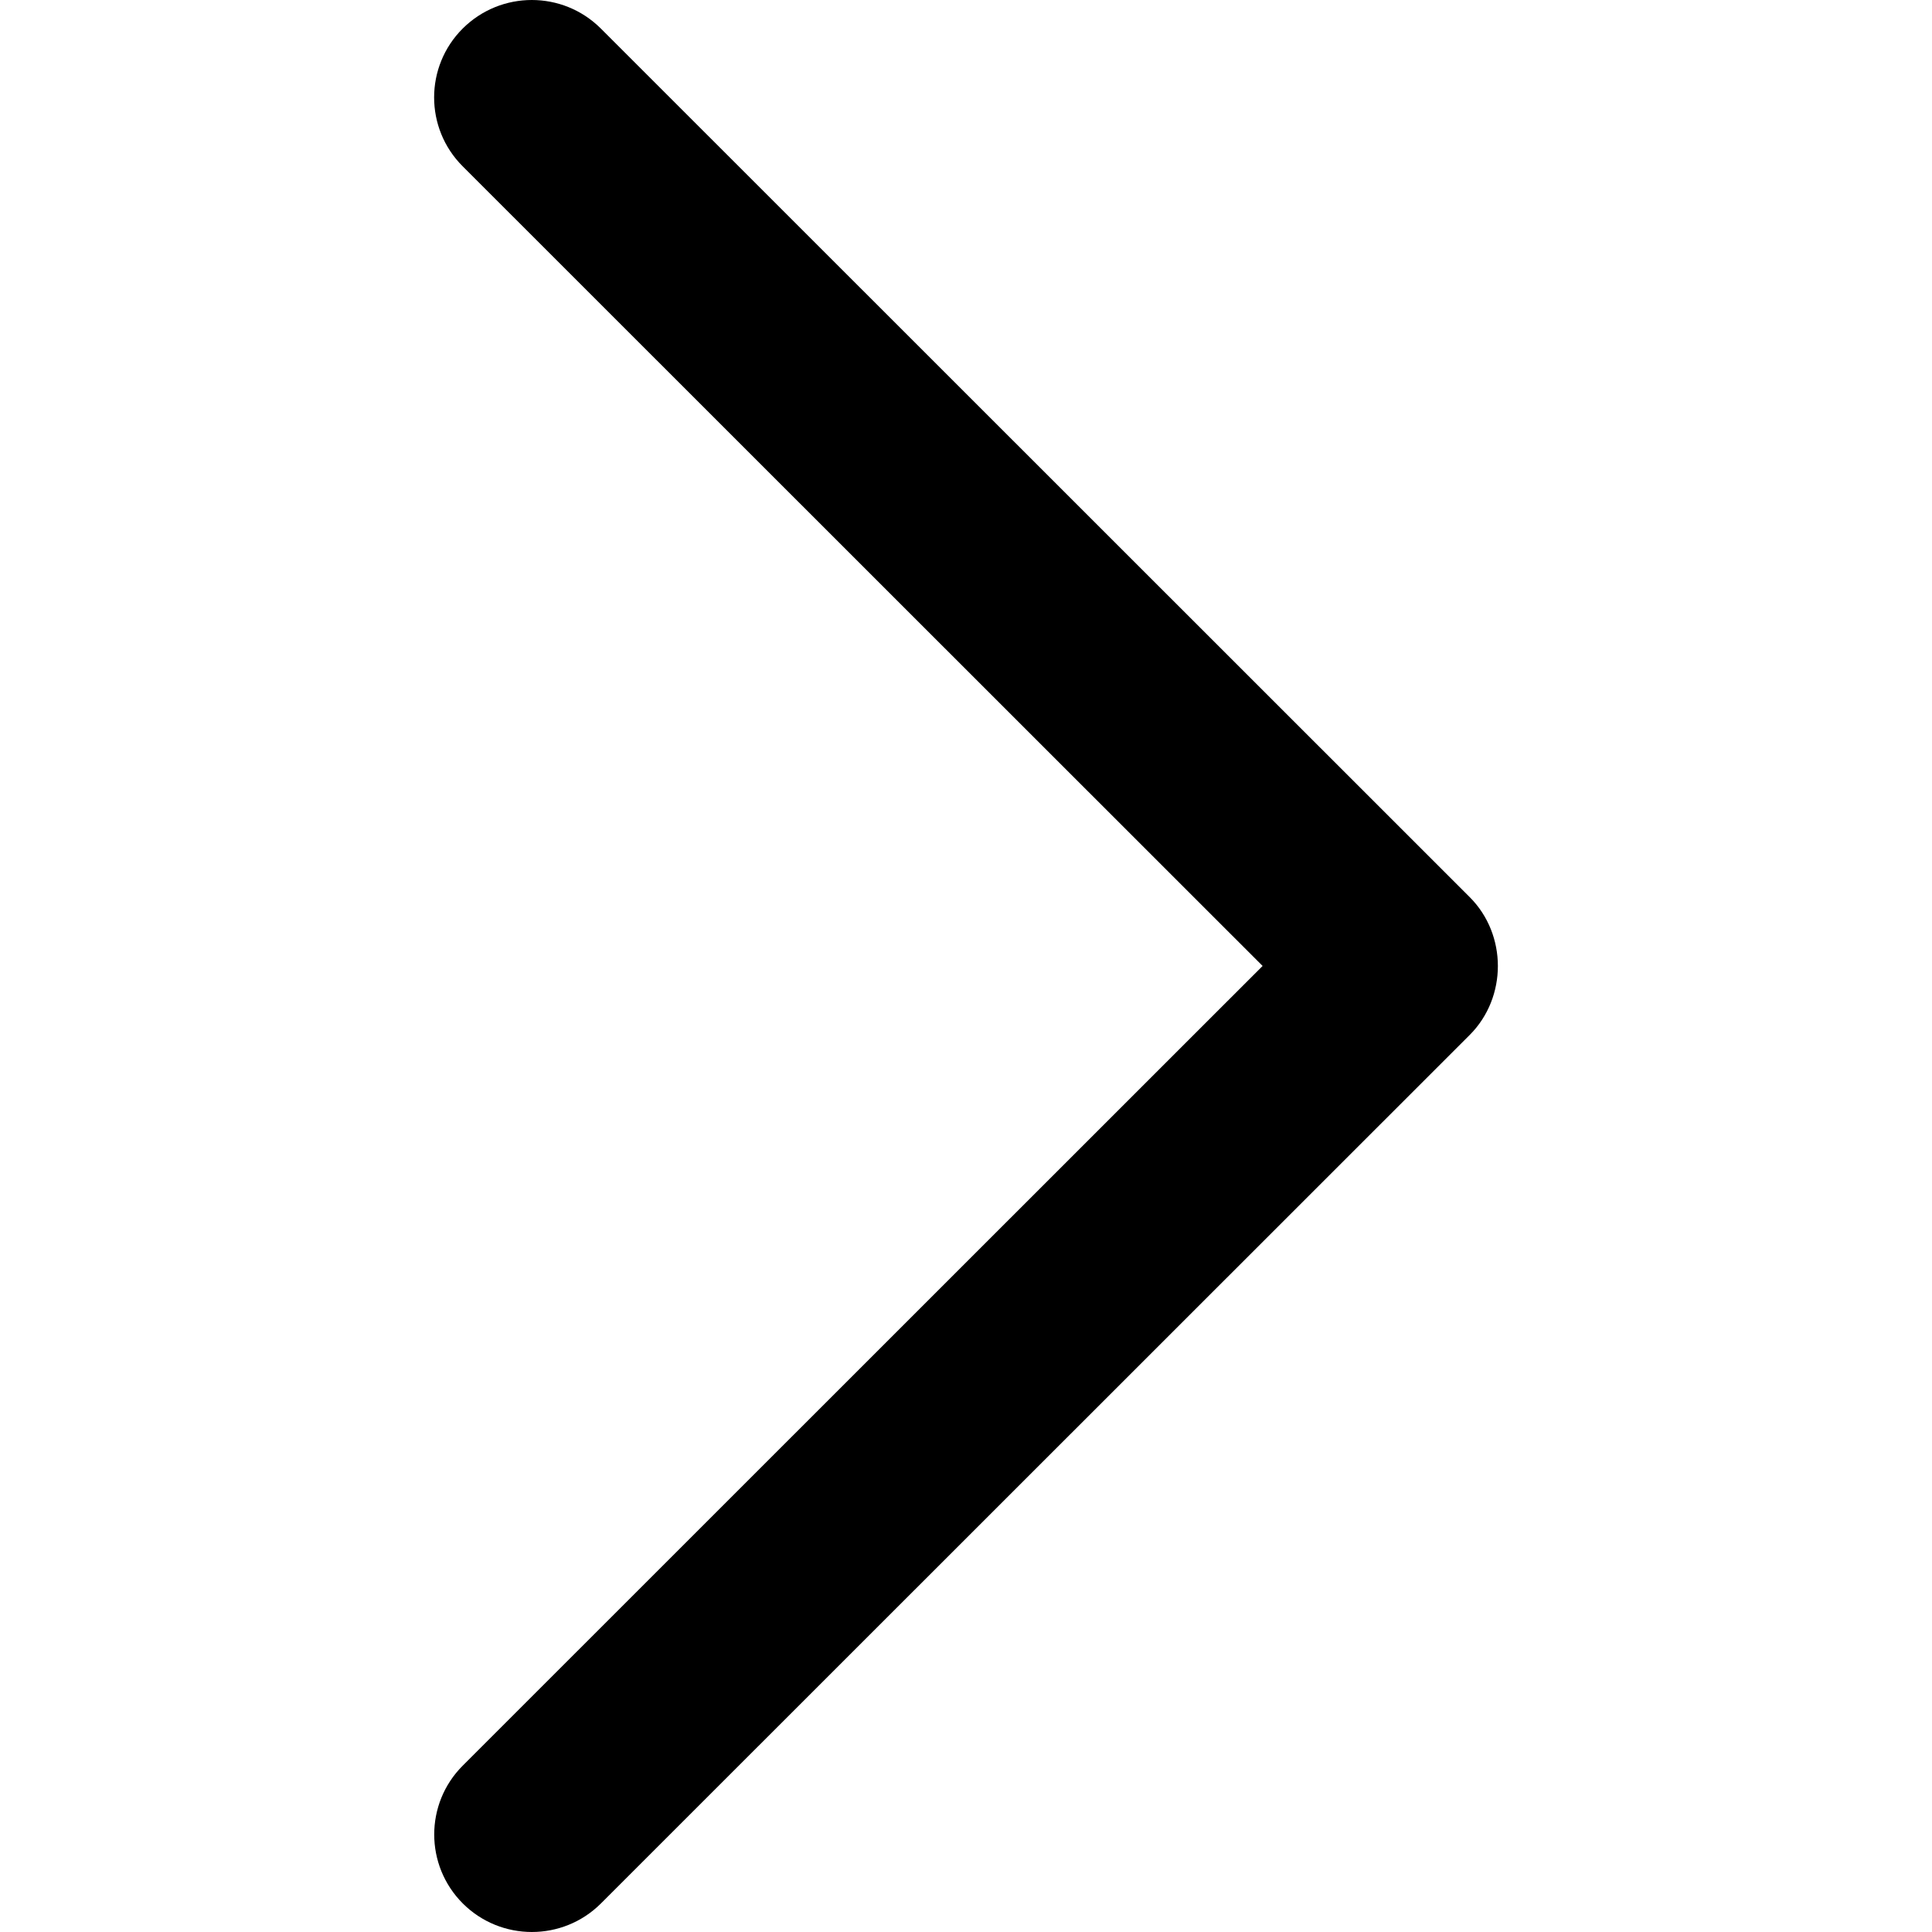
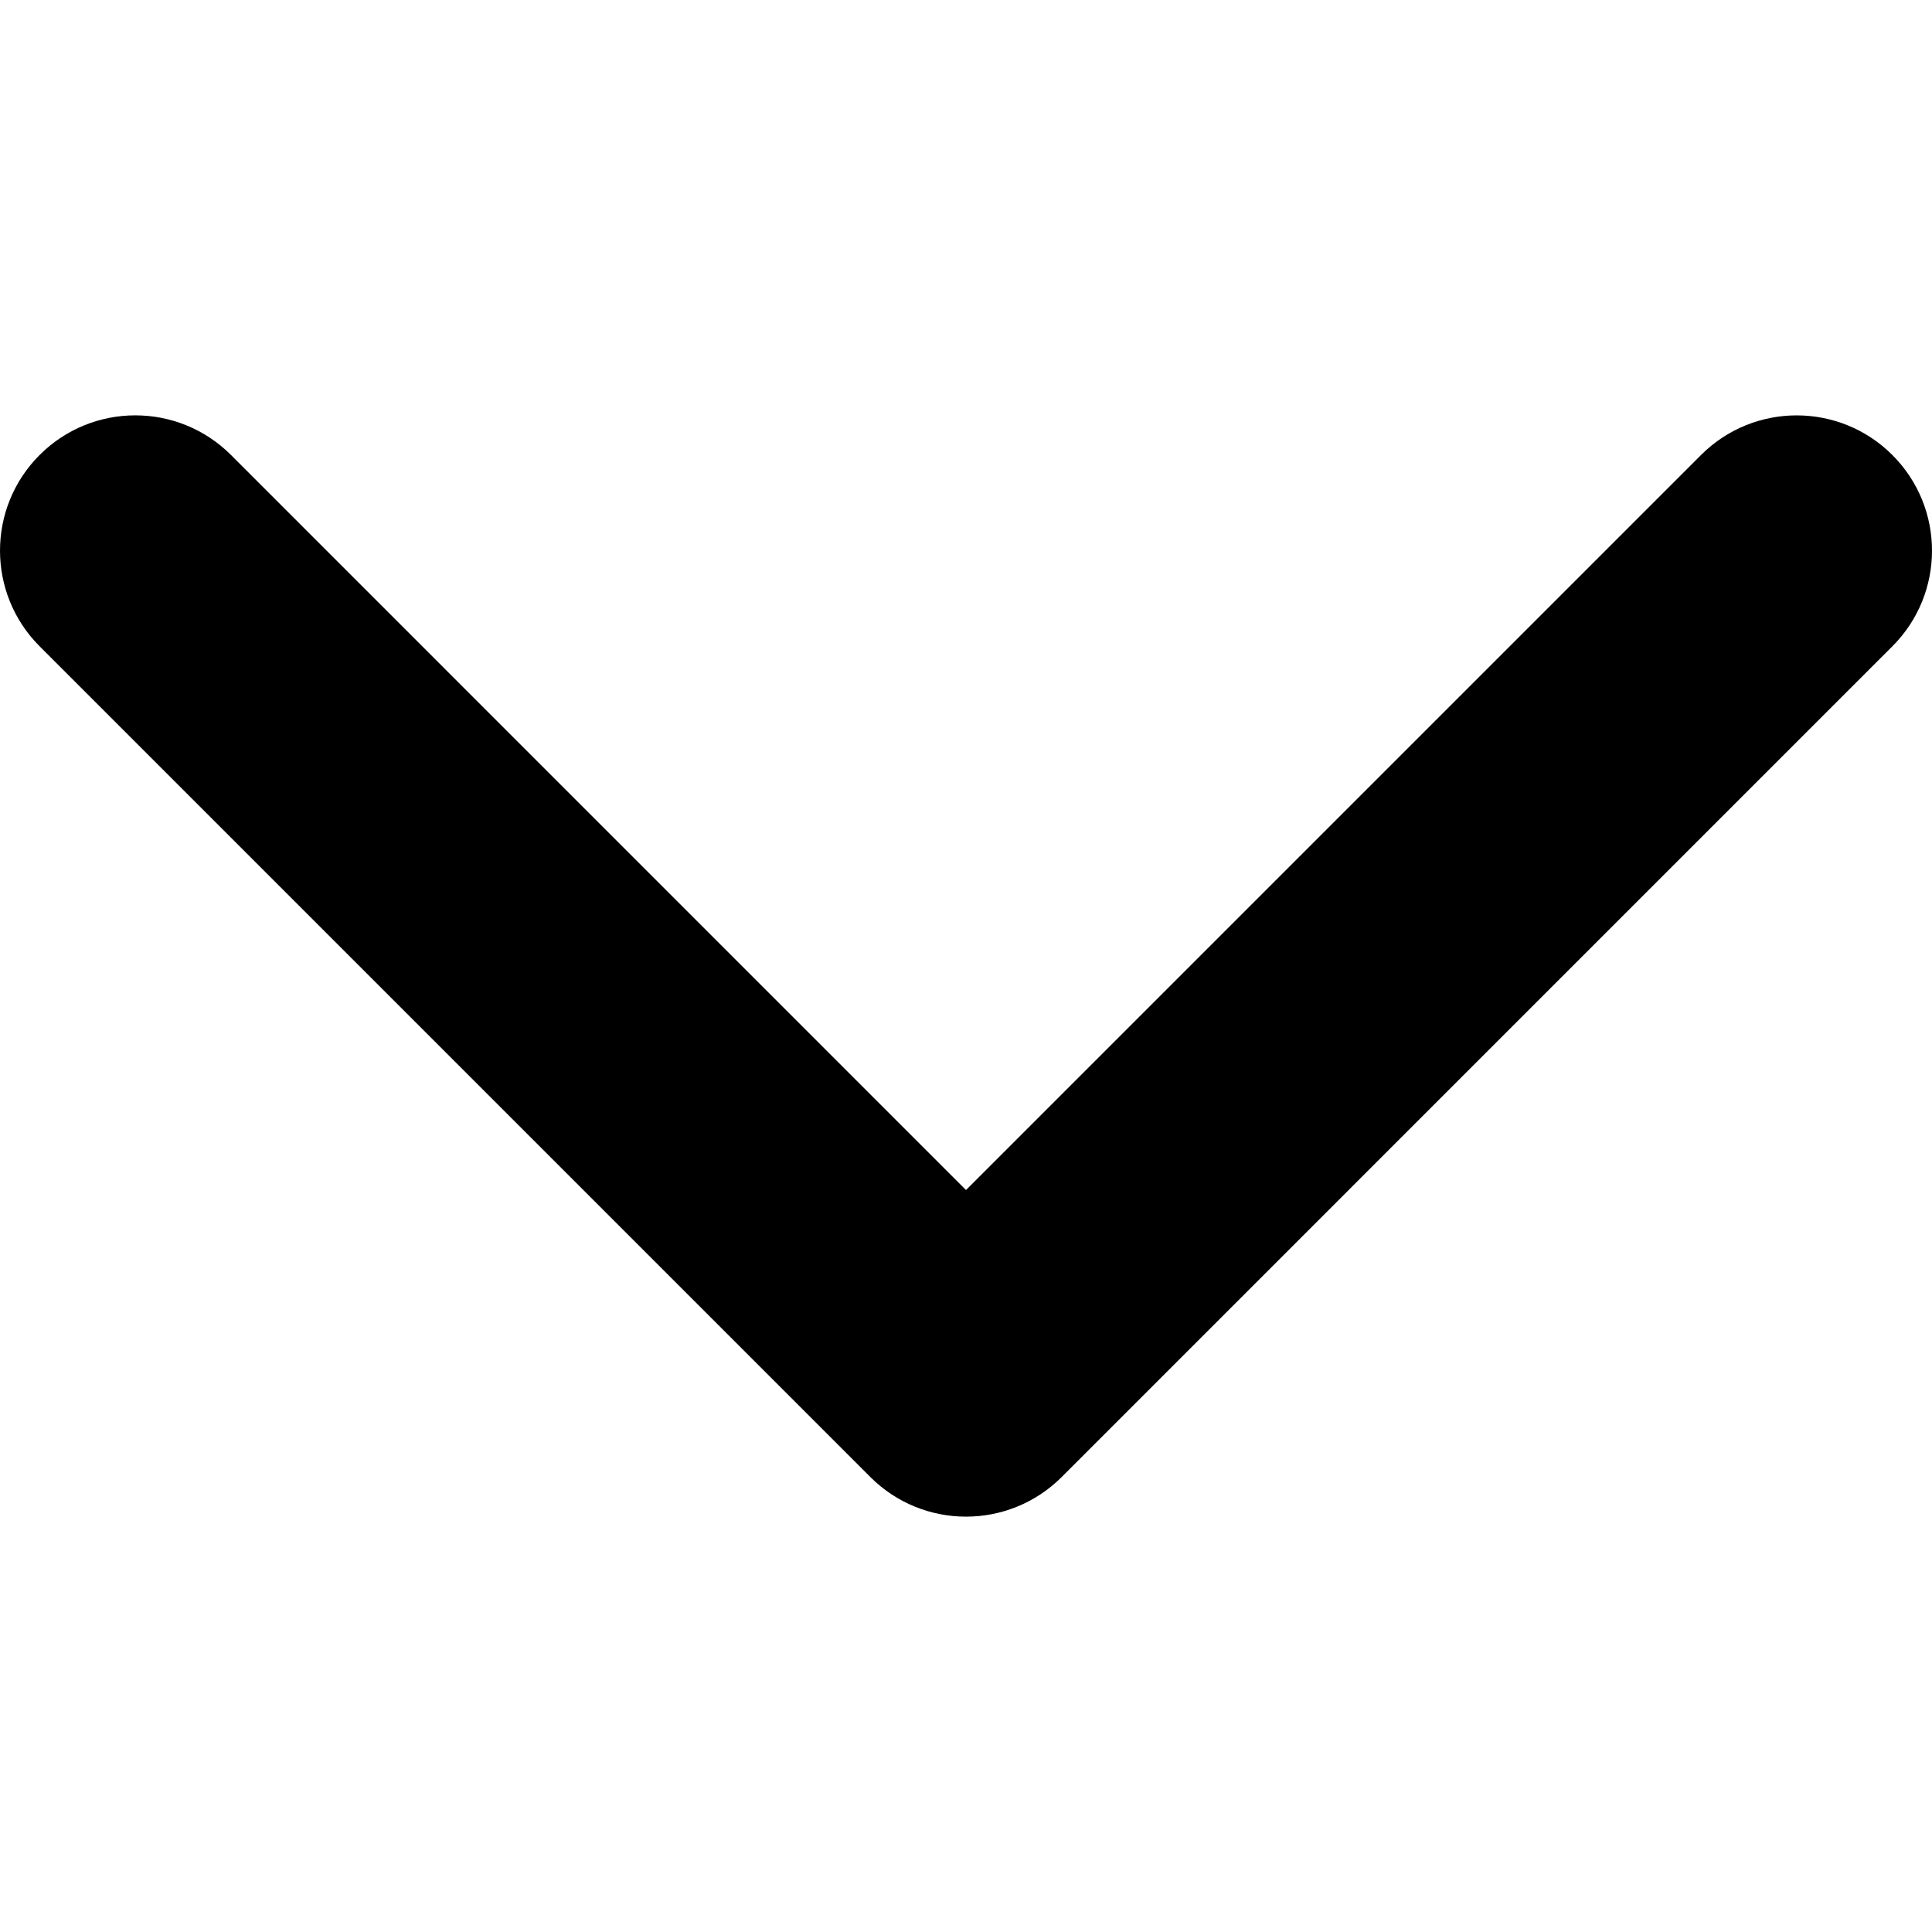
- <svg xmlns="http://www.w3.org/2000/svg" x="0px" y="0px" viewBox="0 0 240.823 240.823">
-   <path d="M183.189,111.816L74.892,3.555c-4.752-4.74-12.451-4.74-17.215,0c-4.752,4.74-4.752,12.439,0,17.179 l99.707,99.671l-99.695,99.671c-4.752,4.74-4.752,12.439,0,17.191c4.752,4.74,12.463,4.74,17.215,0l108.297-108.261 C187.881,124.315,187.881,116.495,183.189,111.816z" />
+ <svg xmlns="http://www.w3.org/2000/svg" width="451.847px" height="451.847px" viewBox="0 0 451.847 451.847">
+   <path d="M225.923,354.706c-8.098,0-16.195-3.092-22.369-9.263L9.27,151.157c-12.359-12.359-12.359-32.397,0-44.751 c12.354-12.354,32.388-12.354,44.748,0l171.905,171.915l171.906-171.909c12.359-12.354,32.391-12.354,44.744,0 c12.365,12.354,12.365,32.392,0,44.751L248.292,345.449C242.115,351.621,234.018,354.706,225.923,354.706z" />
</svg>
